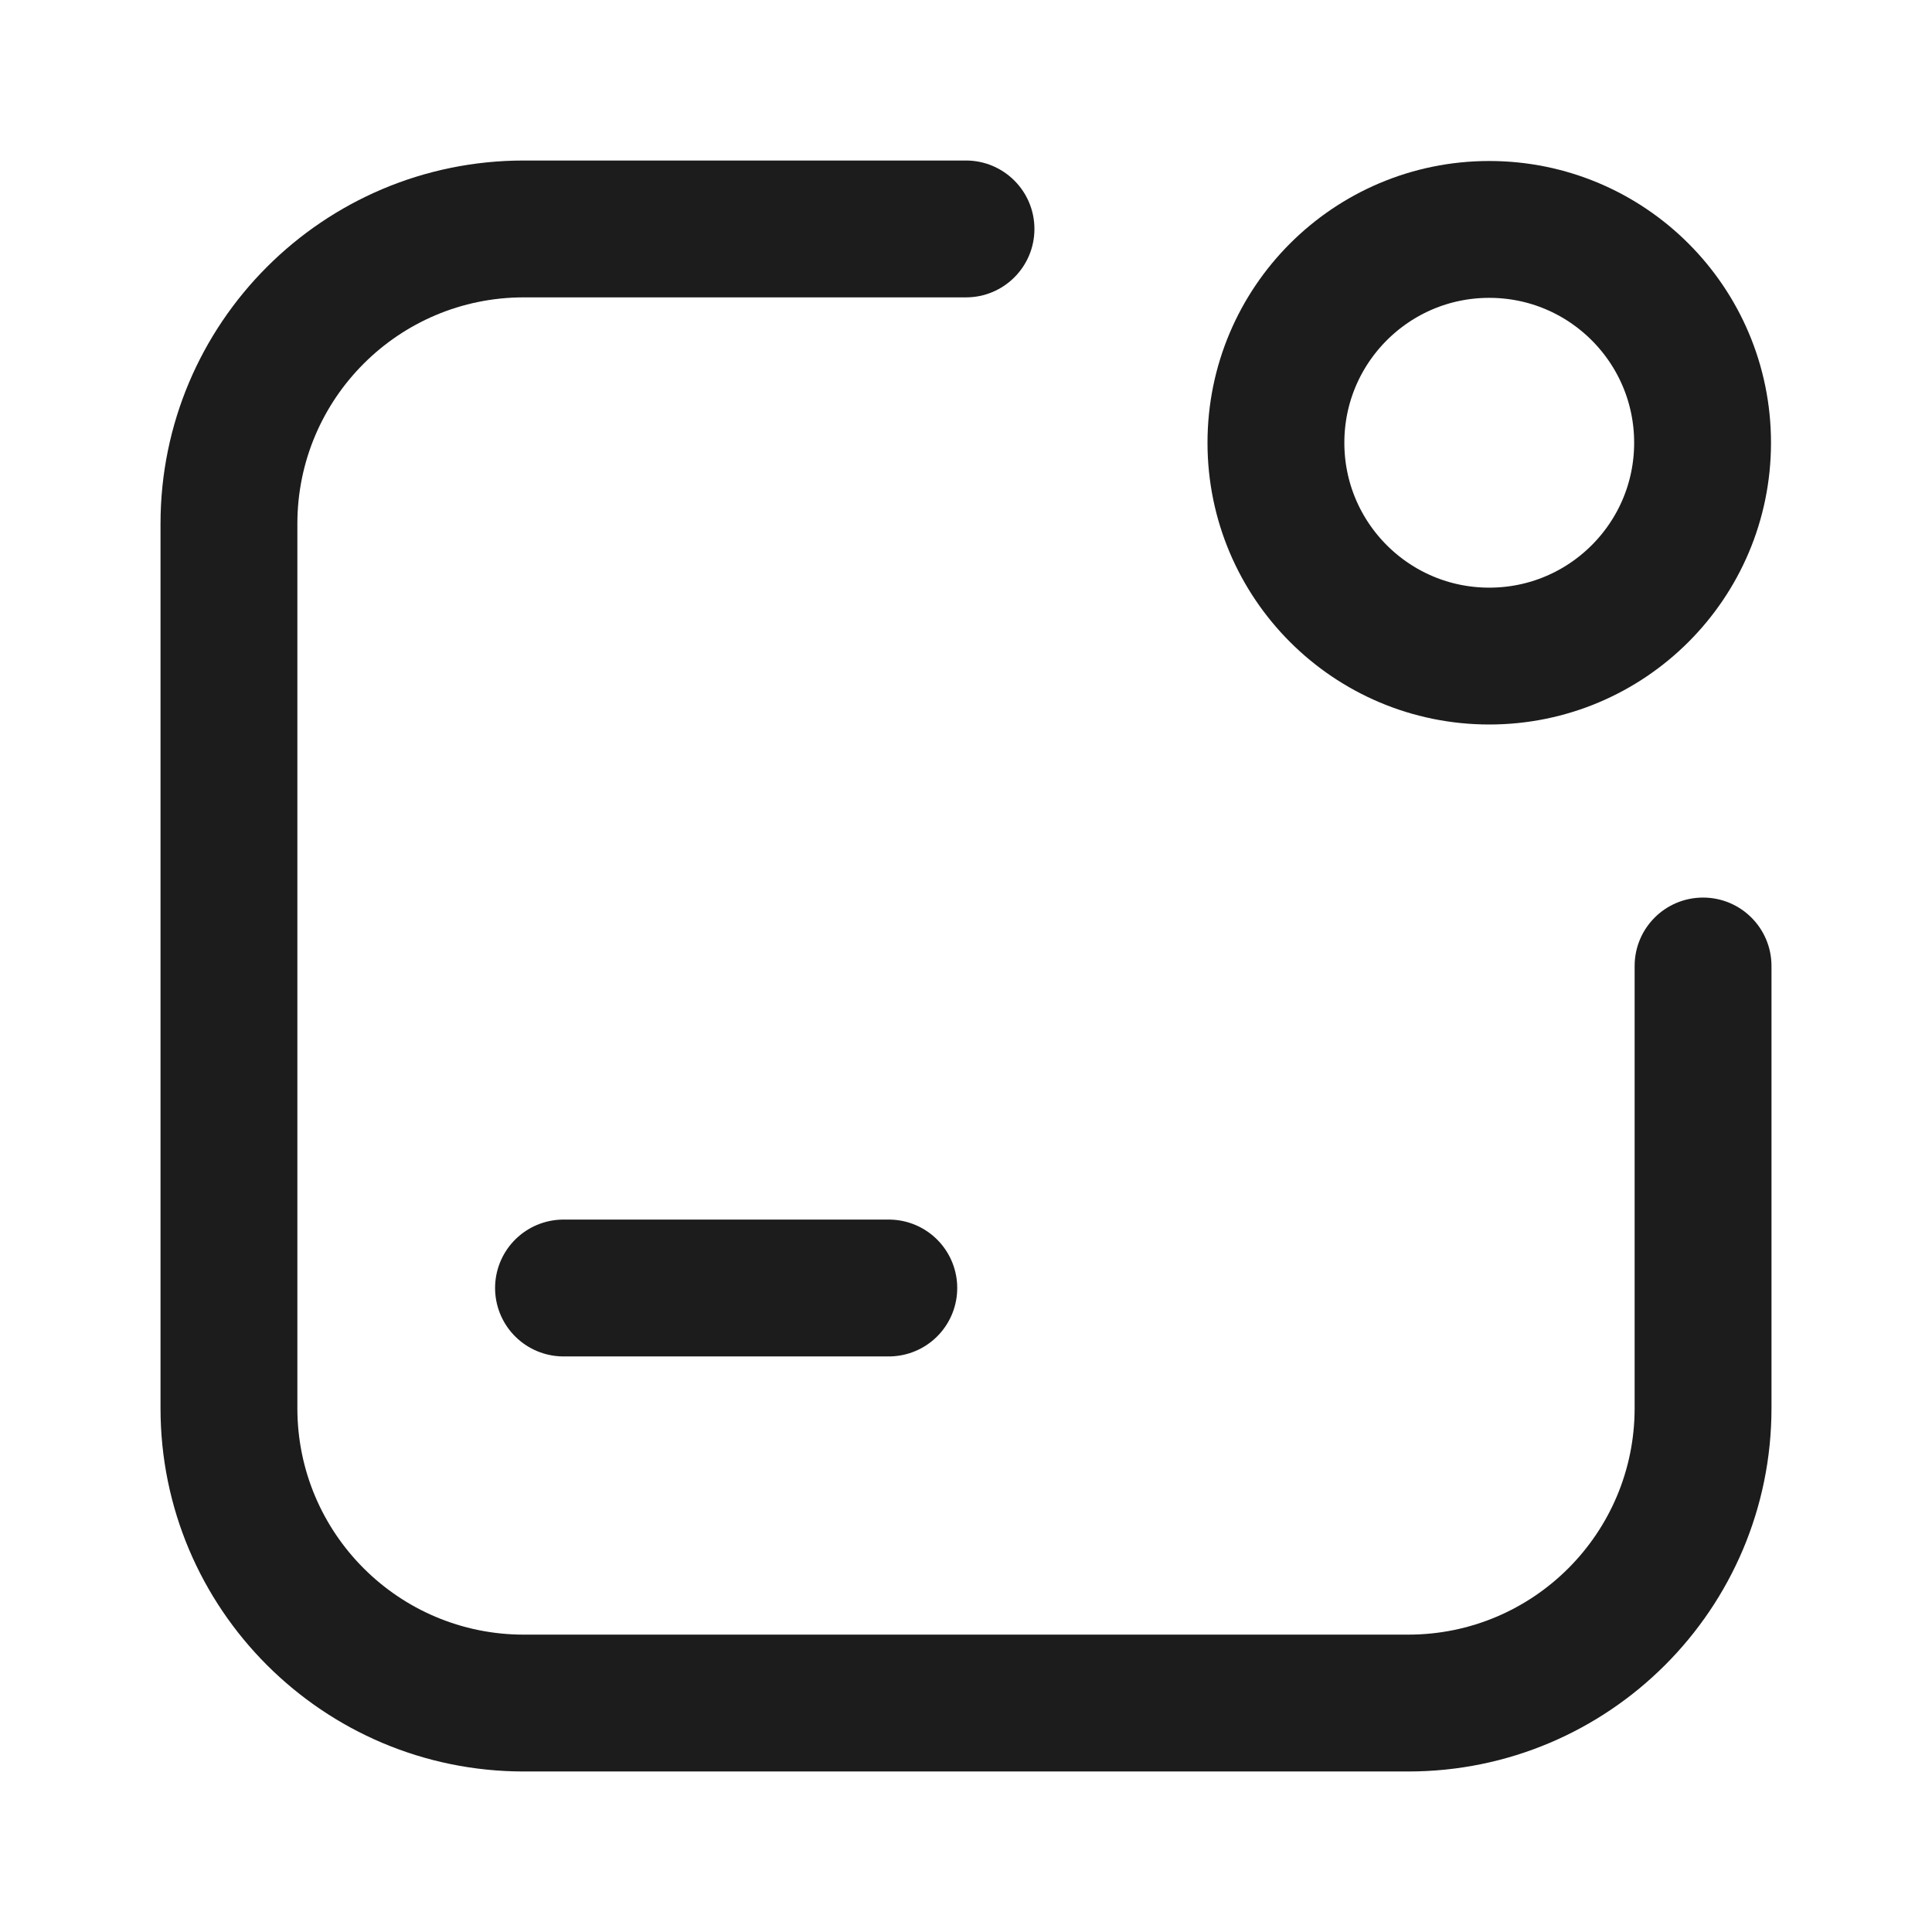
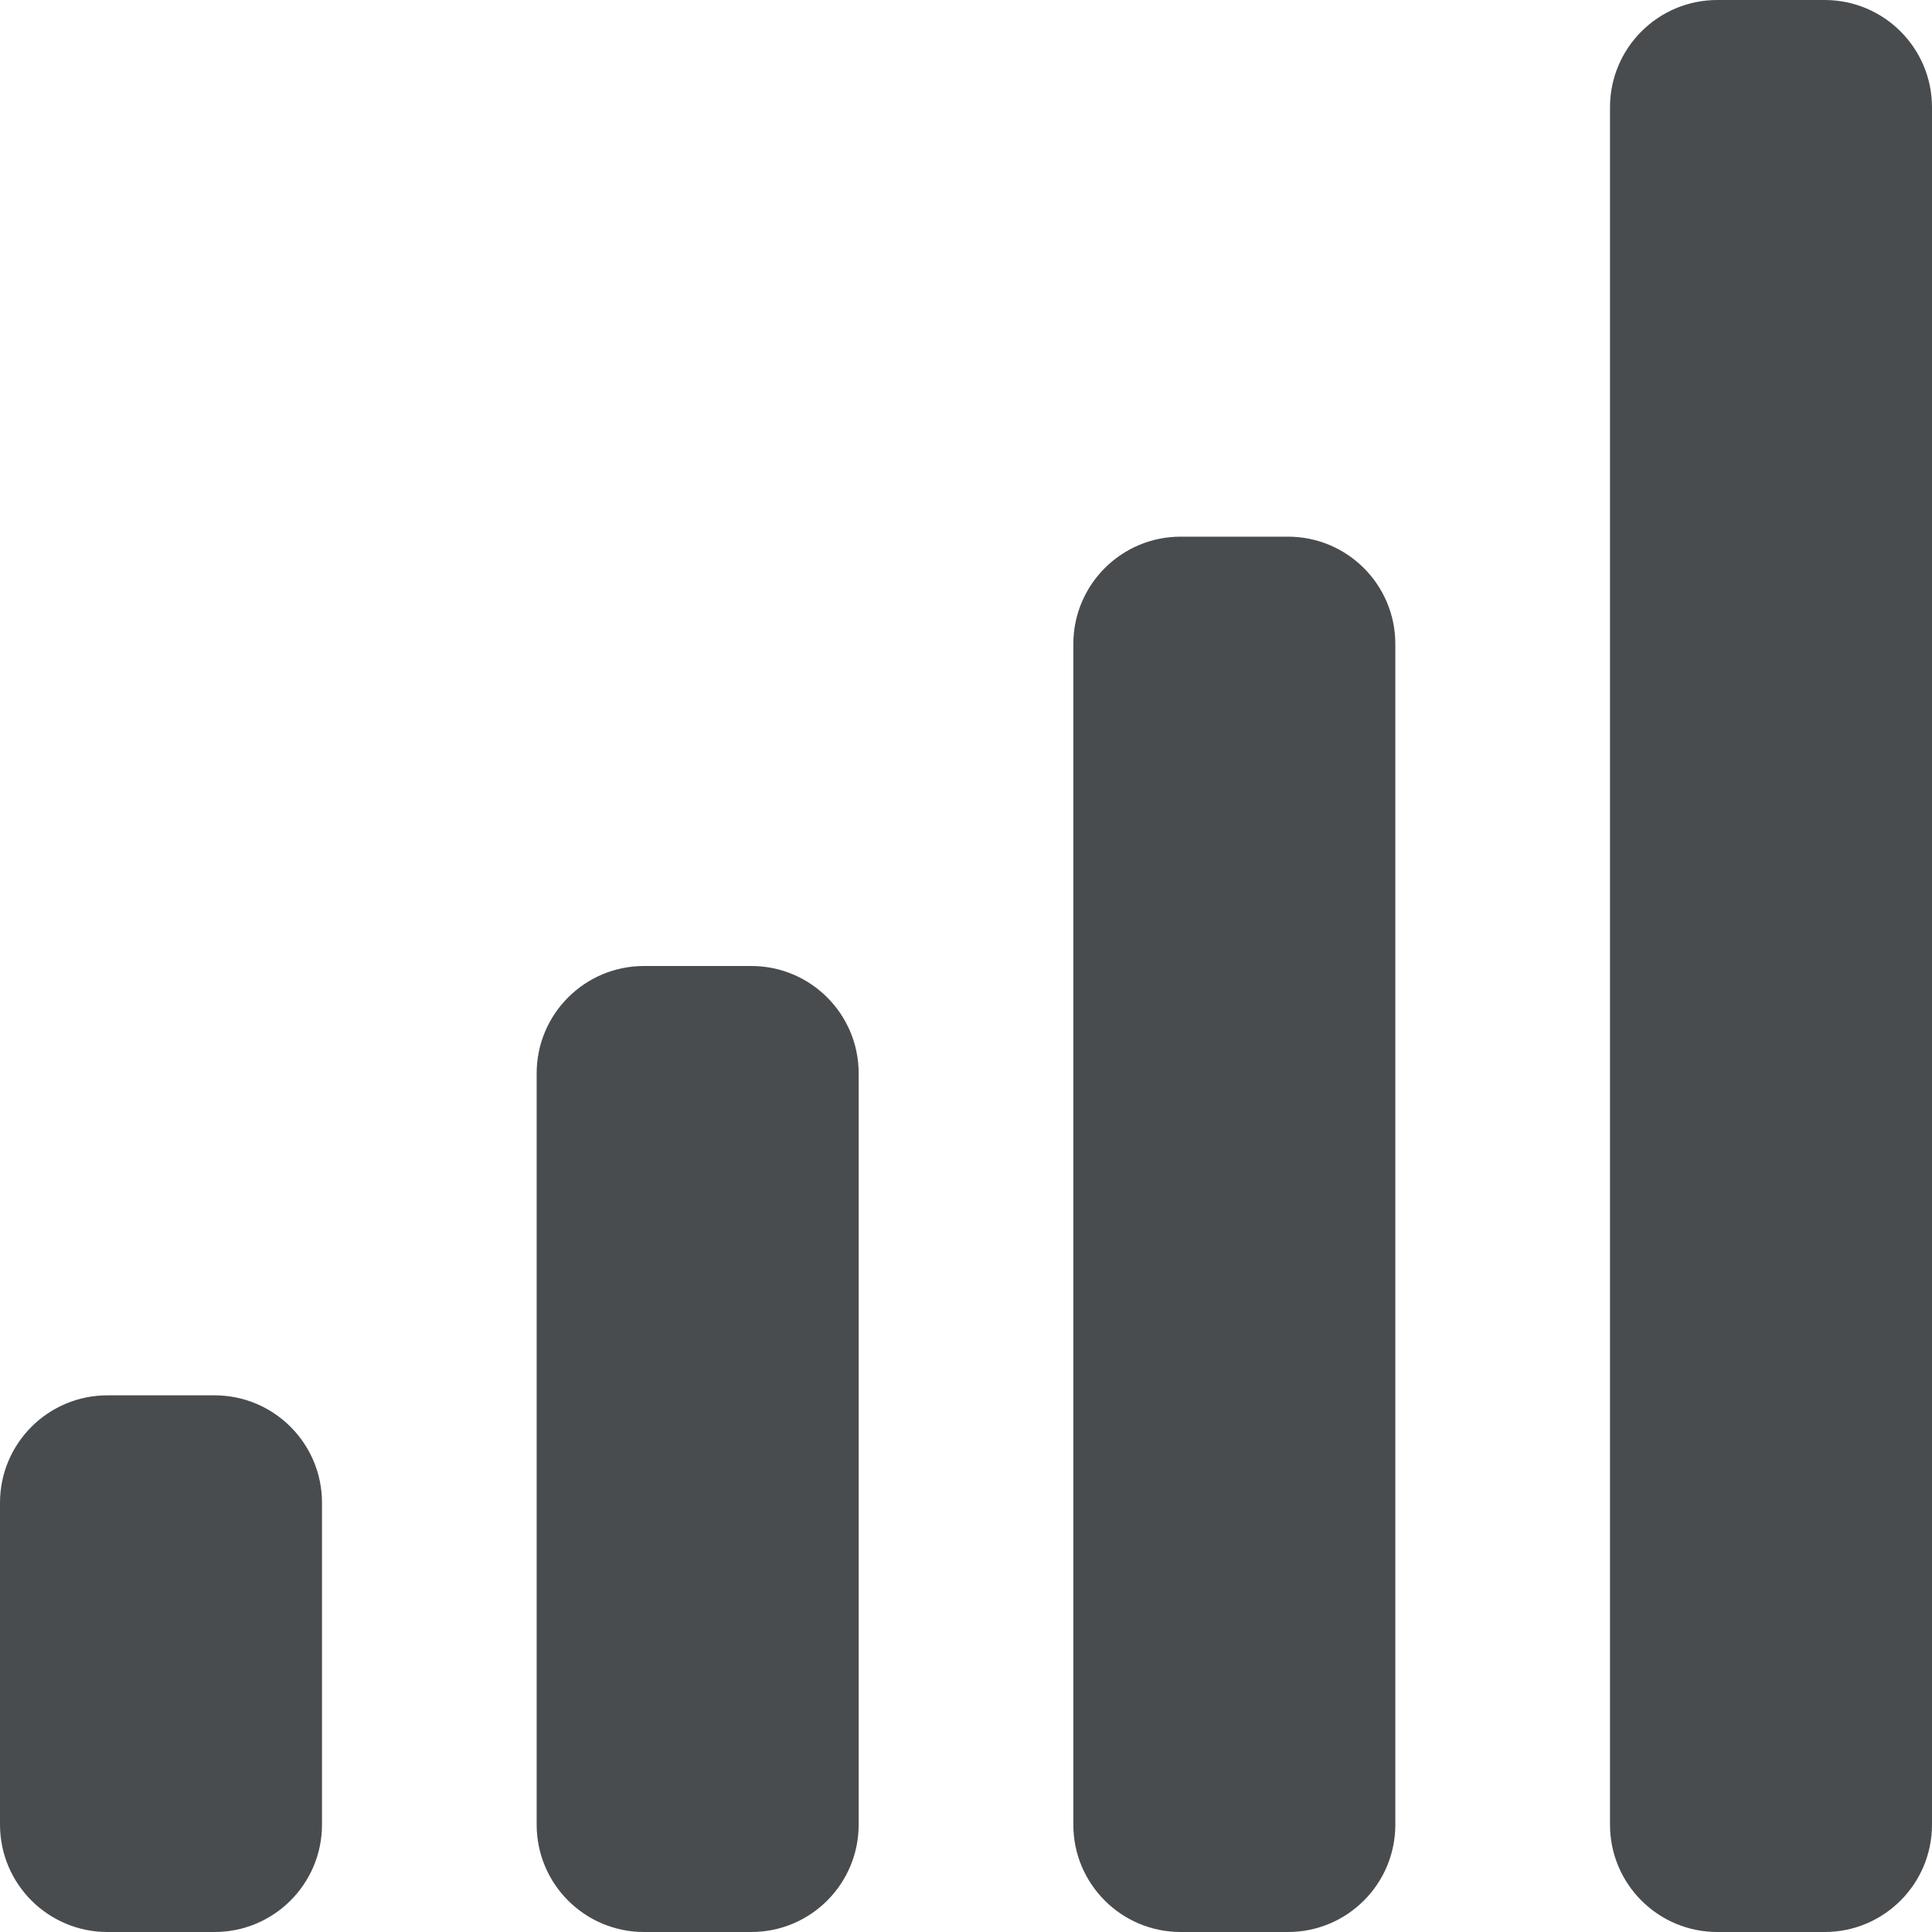
- <svg xmlns="http://www.w3.org/2000/svg" width="800px" height="800px" viewBox="0 0 24 24" fill="none">
-   <path fill-rule="evenodd" clip-rule="evenodd" d="M6.507 3.694C4.953 3.694 3.694 4.953 3.694 6.507V17.493C3.694 19.047 4.953 20.306 6.507 20.306H17.493C19.047 20.306 20.306 19.047 20.306 17.493V12C20.306 11.53 20.686 11.15 21.156 11.15C21.625 11.15 22.006 11.53 22.006 12V17.493C22.006 19.985 19.985 22.006 17.493 22.006H6.507C4.015 22.006 1.994 19.985 1.994 17.493V6.507C1.994 4.015 4.015 1.994 6.507 1.994H12C12.469 1.994 12.85 2.375 12.85 2.844C12.85 3.314 12.469 3.694 12 3.694H6.507Z" fill="#1C1C1C" />
-   <circle cx="18.5" cy="5.5" r="2.65" stroke="#1C1C1C" stroke-width="1.7" />
-   <path d="M7 16H11.041" stroke="#1C1C1C" stroke-width="1.7" stroke-linecap="round" />
+ <svg xmlns="http://www.w3.org/2000/svg" width="800px" height="800px" viewBox="0 0 18 18">
+   <g fill="#494c4e" fill-rule="evenodd">
+     <rect x="15" rx="1" width="3" height="18" />
+     <rect x="10" y="5" width="3" height="13" rx="1" />
+     <rect x="5" y="9" width="3" height="9" rx="1" />
+     <rect y="13" width="3" height="5" rx="1.001" />
+   </g>
</svg>
